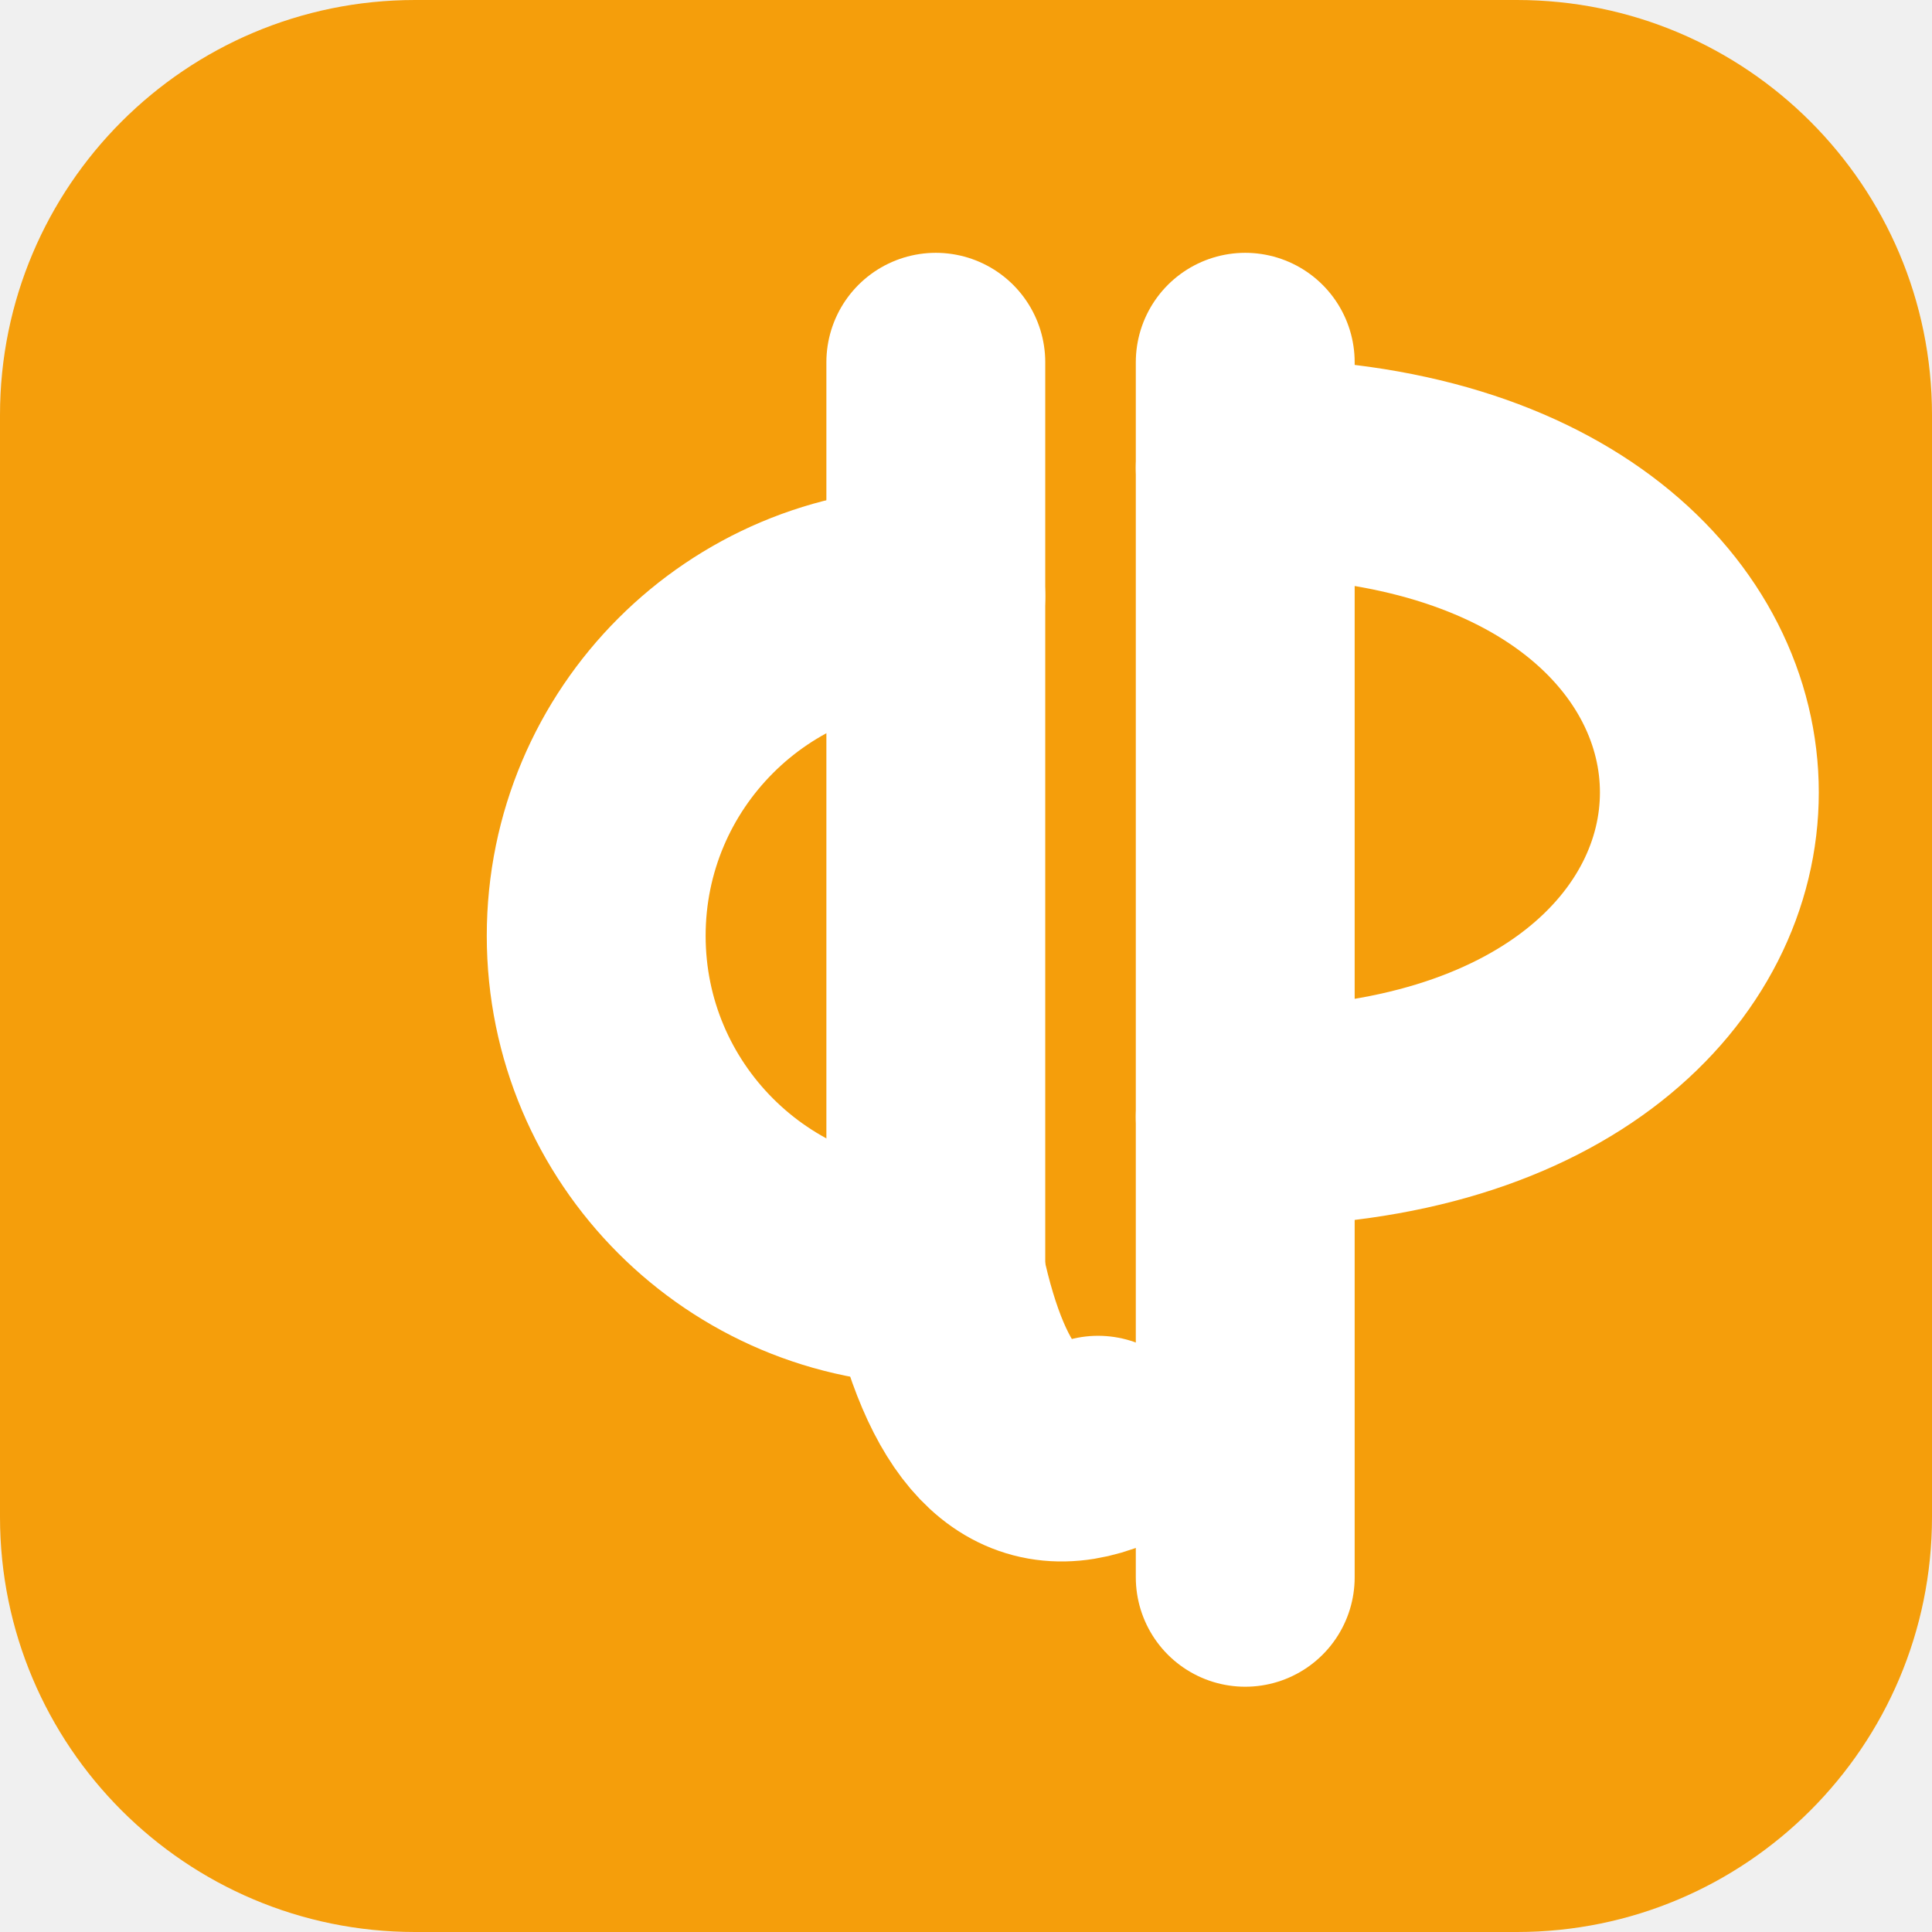
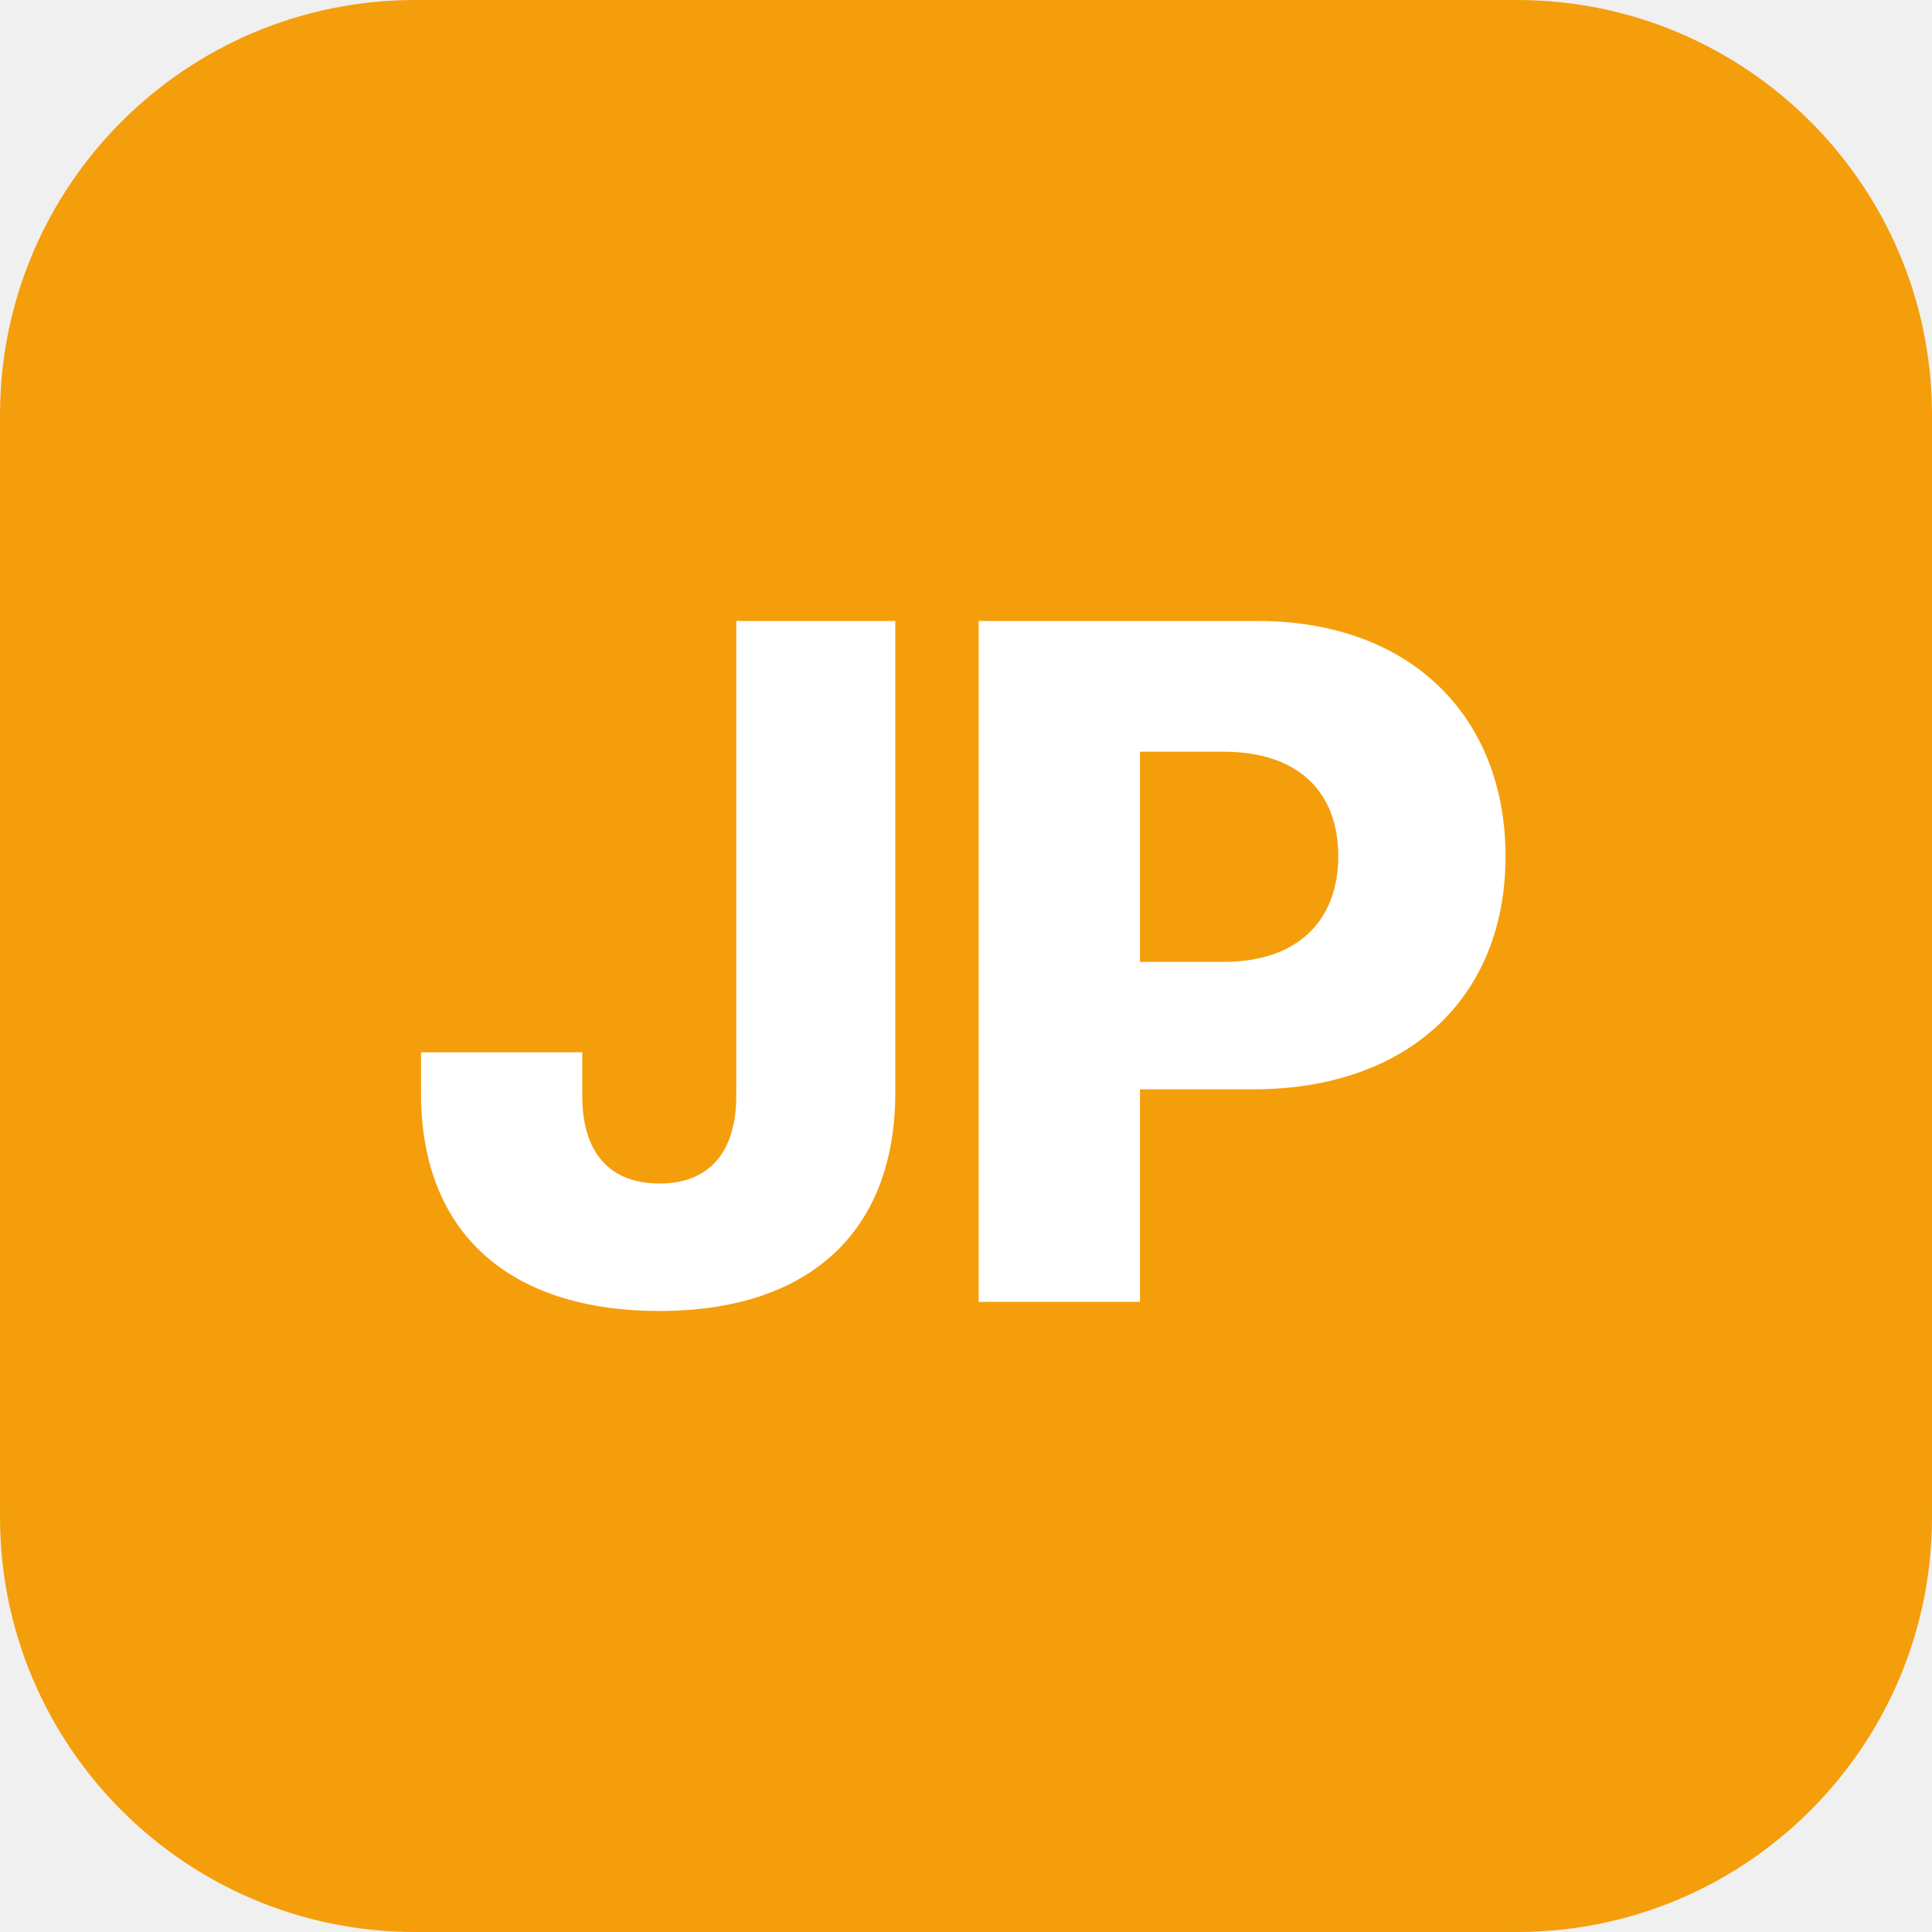
<svg xmlns="http://www.w3.org/2000/svg" viewBox="0 0 512 512">
  <rect width="512" height="512" rx="110" fill="#F59E0B" />
-   <g fill="none" stroke="white" stroke-width="58" stroke-linecap="round" stroke-linejoin="round">
-     <path d="M 248 158 A 90 90 0 1 0 248 338" />
-     <line x1="248" y1="96" x2="248" y2="338" />
-     <path d="M 248 338 Q 260 394 291 383" />
-   </g>
-   <circle cx="294" cy="381" r="23" fill="white" />
-   <g fill="none" stroke="white" stroke-width="58" stroke-linecap="round" stroke-linejoin="round">
-     <line x1="330" y1="96" x2="330" y2="418" />
-     <path d="M 330 124 C 494 124 494 296 330 296" />
-   </g>
+   <text x="256" y="345" font-family="system-ui,-apple-system,'Helvetica Neue',sans-serif" font-size="248" font-weight="800" fill="white" text-anchor="middle" letter-spacing="-6">JP</text>
</svg>
